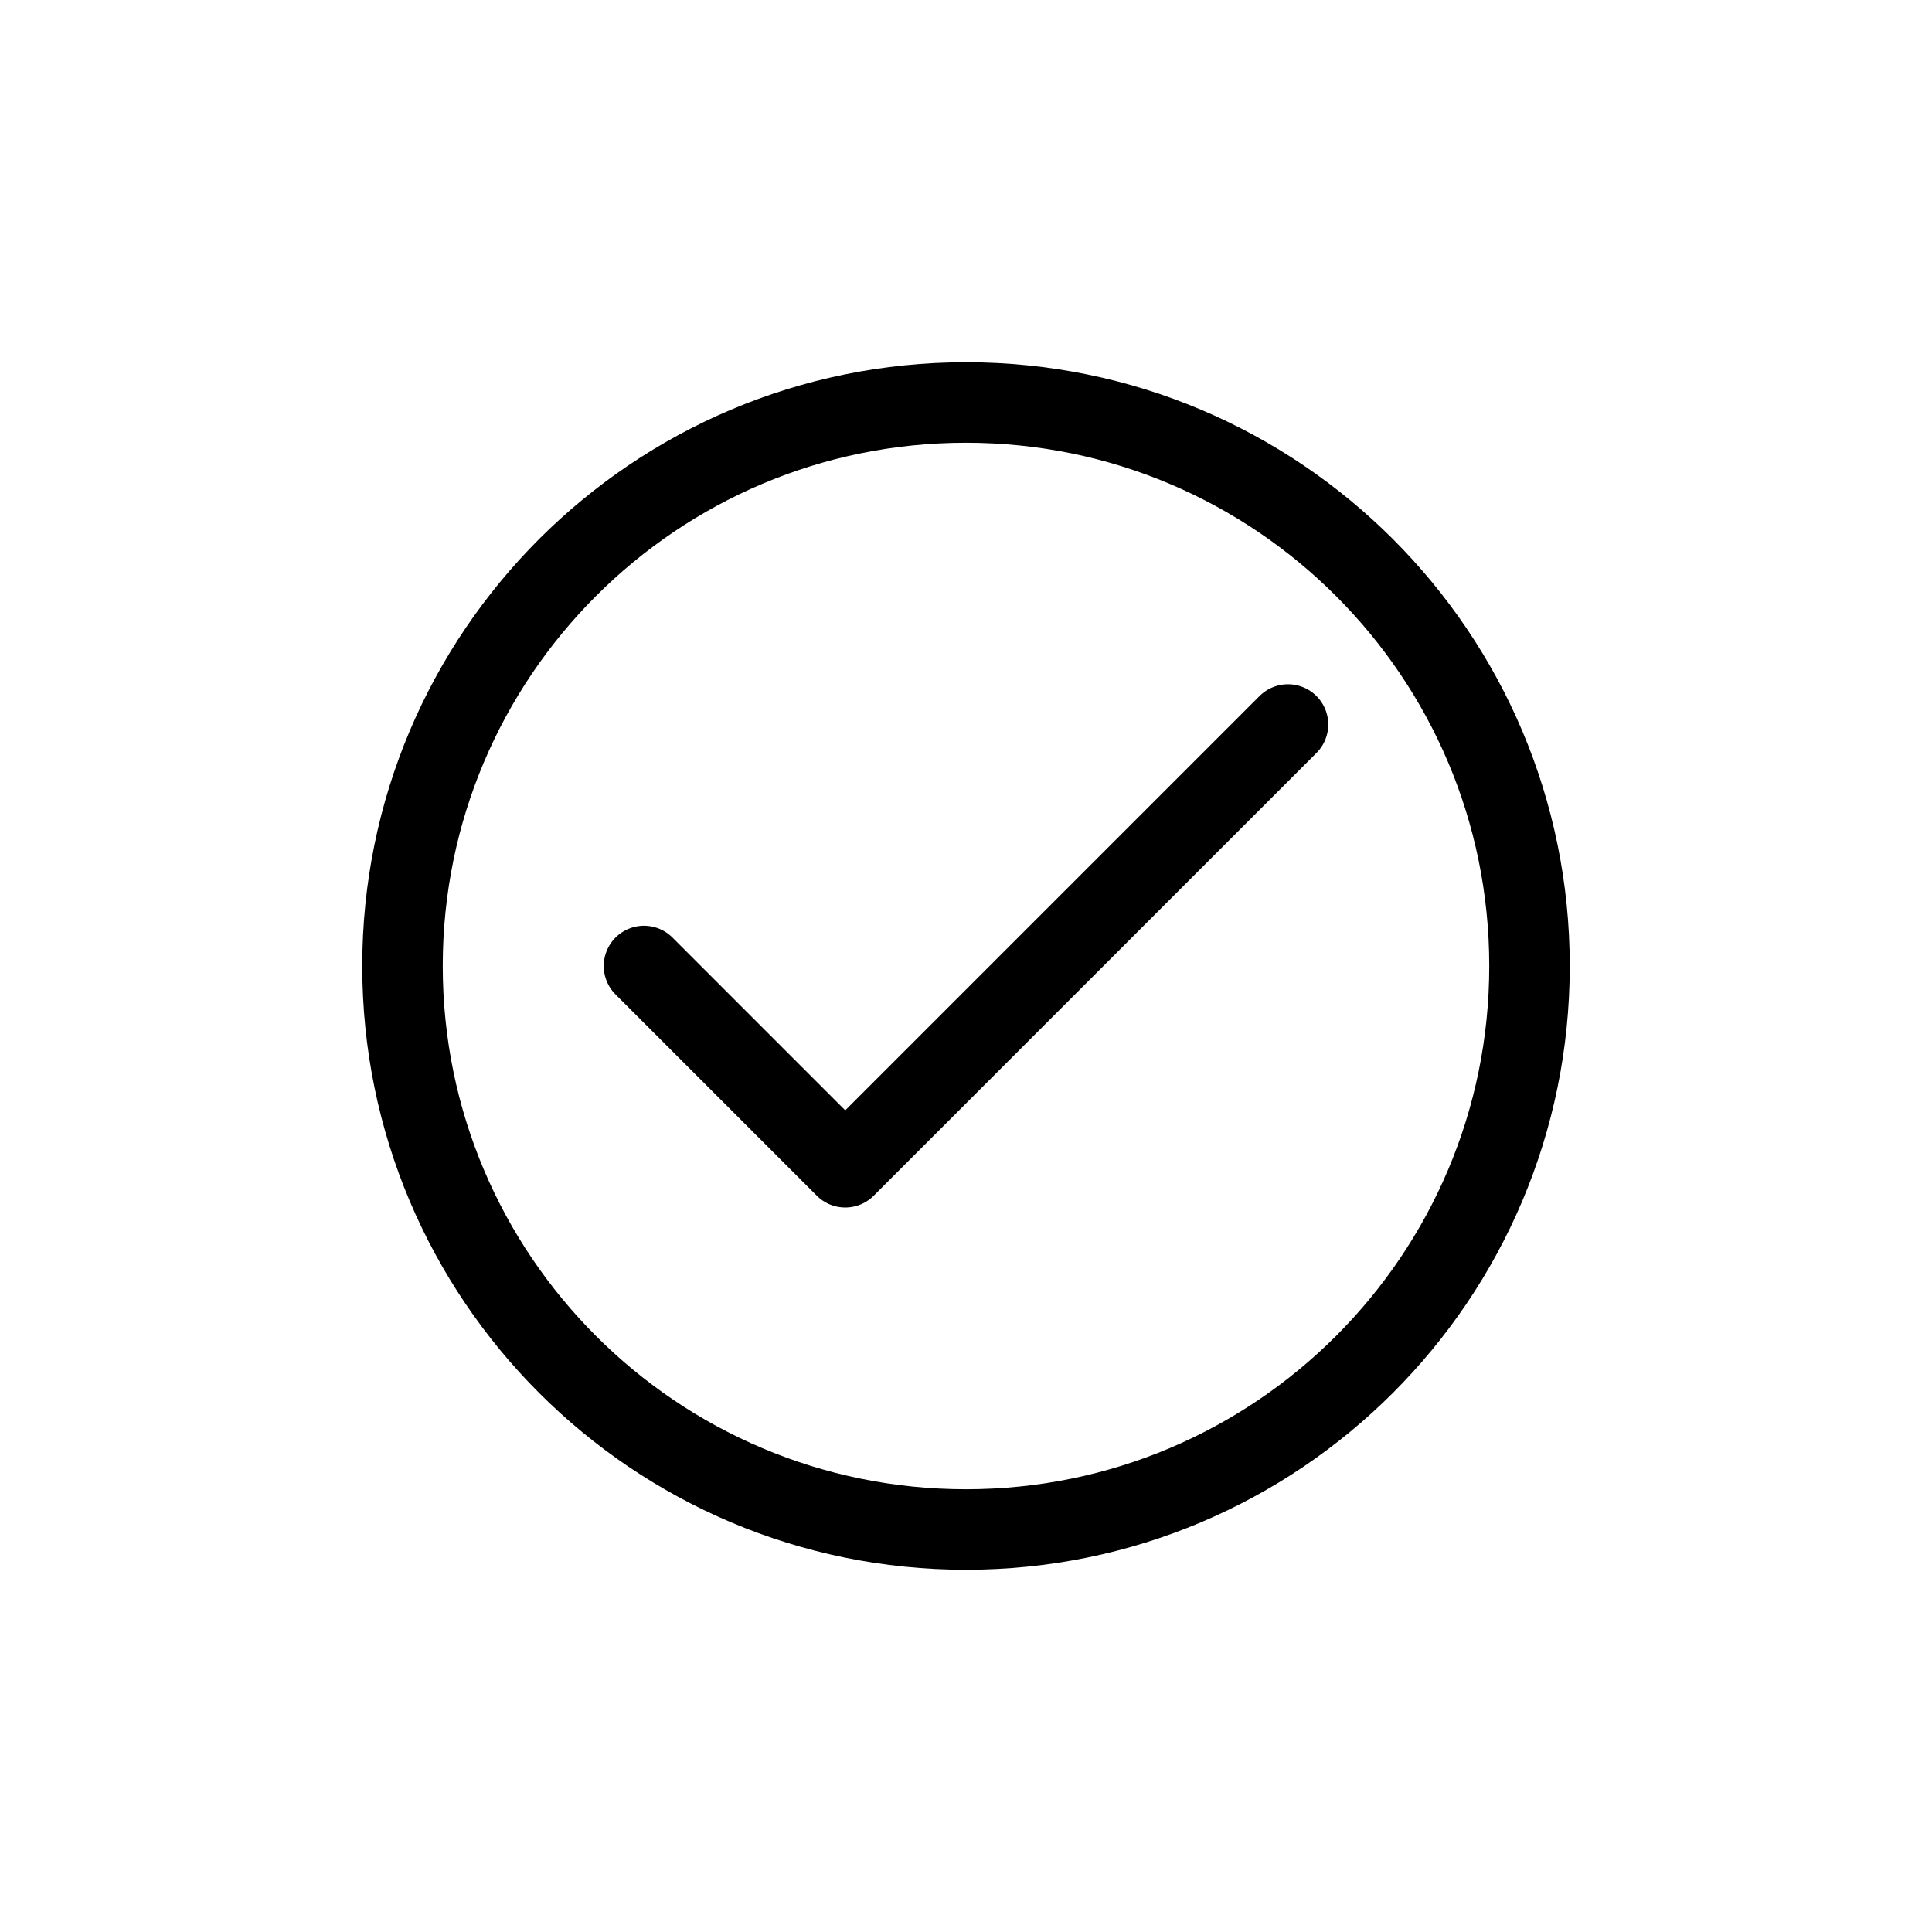
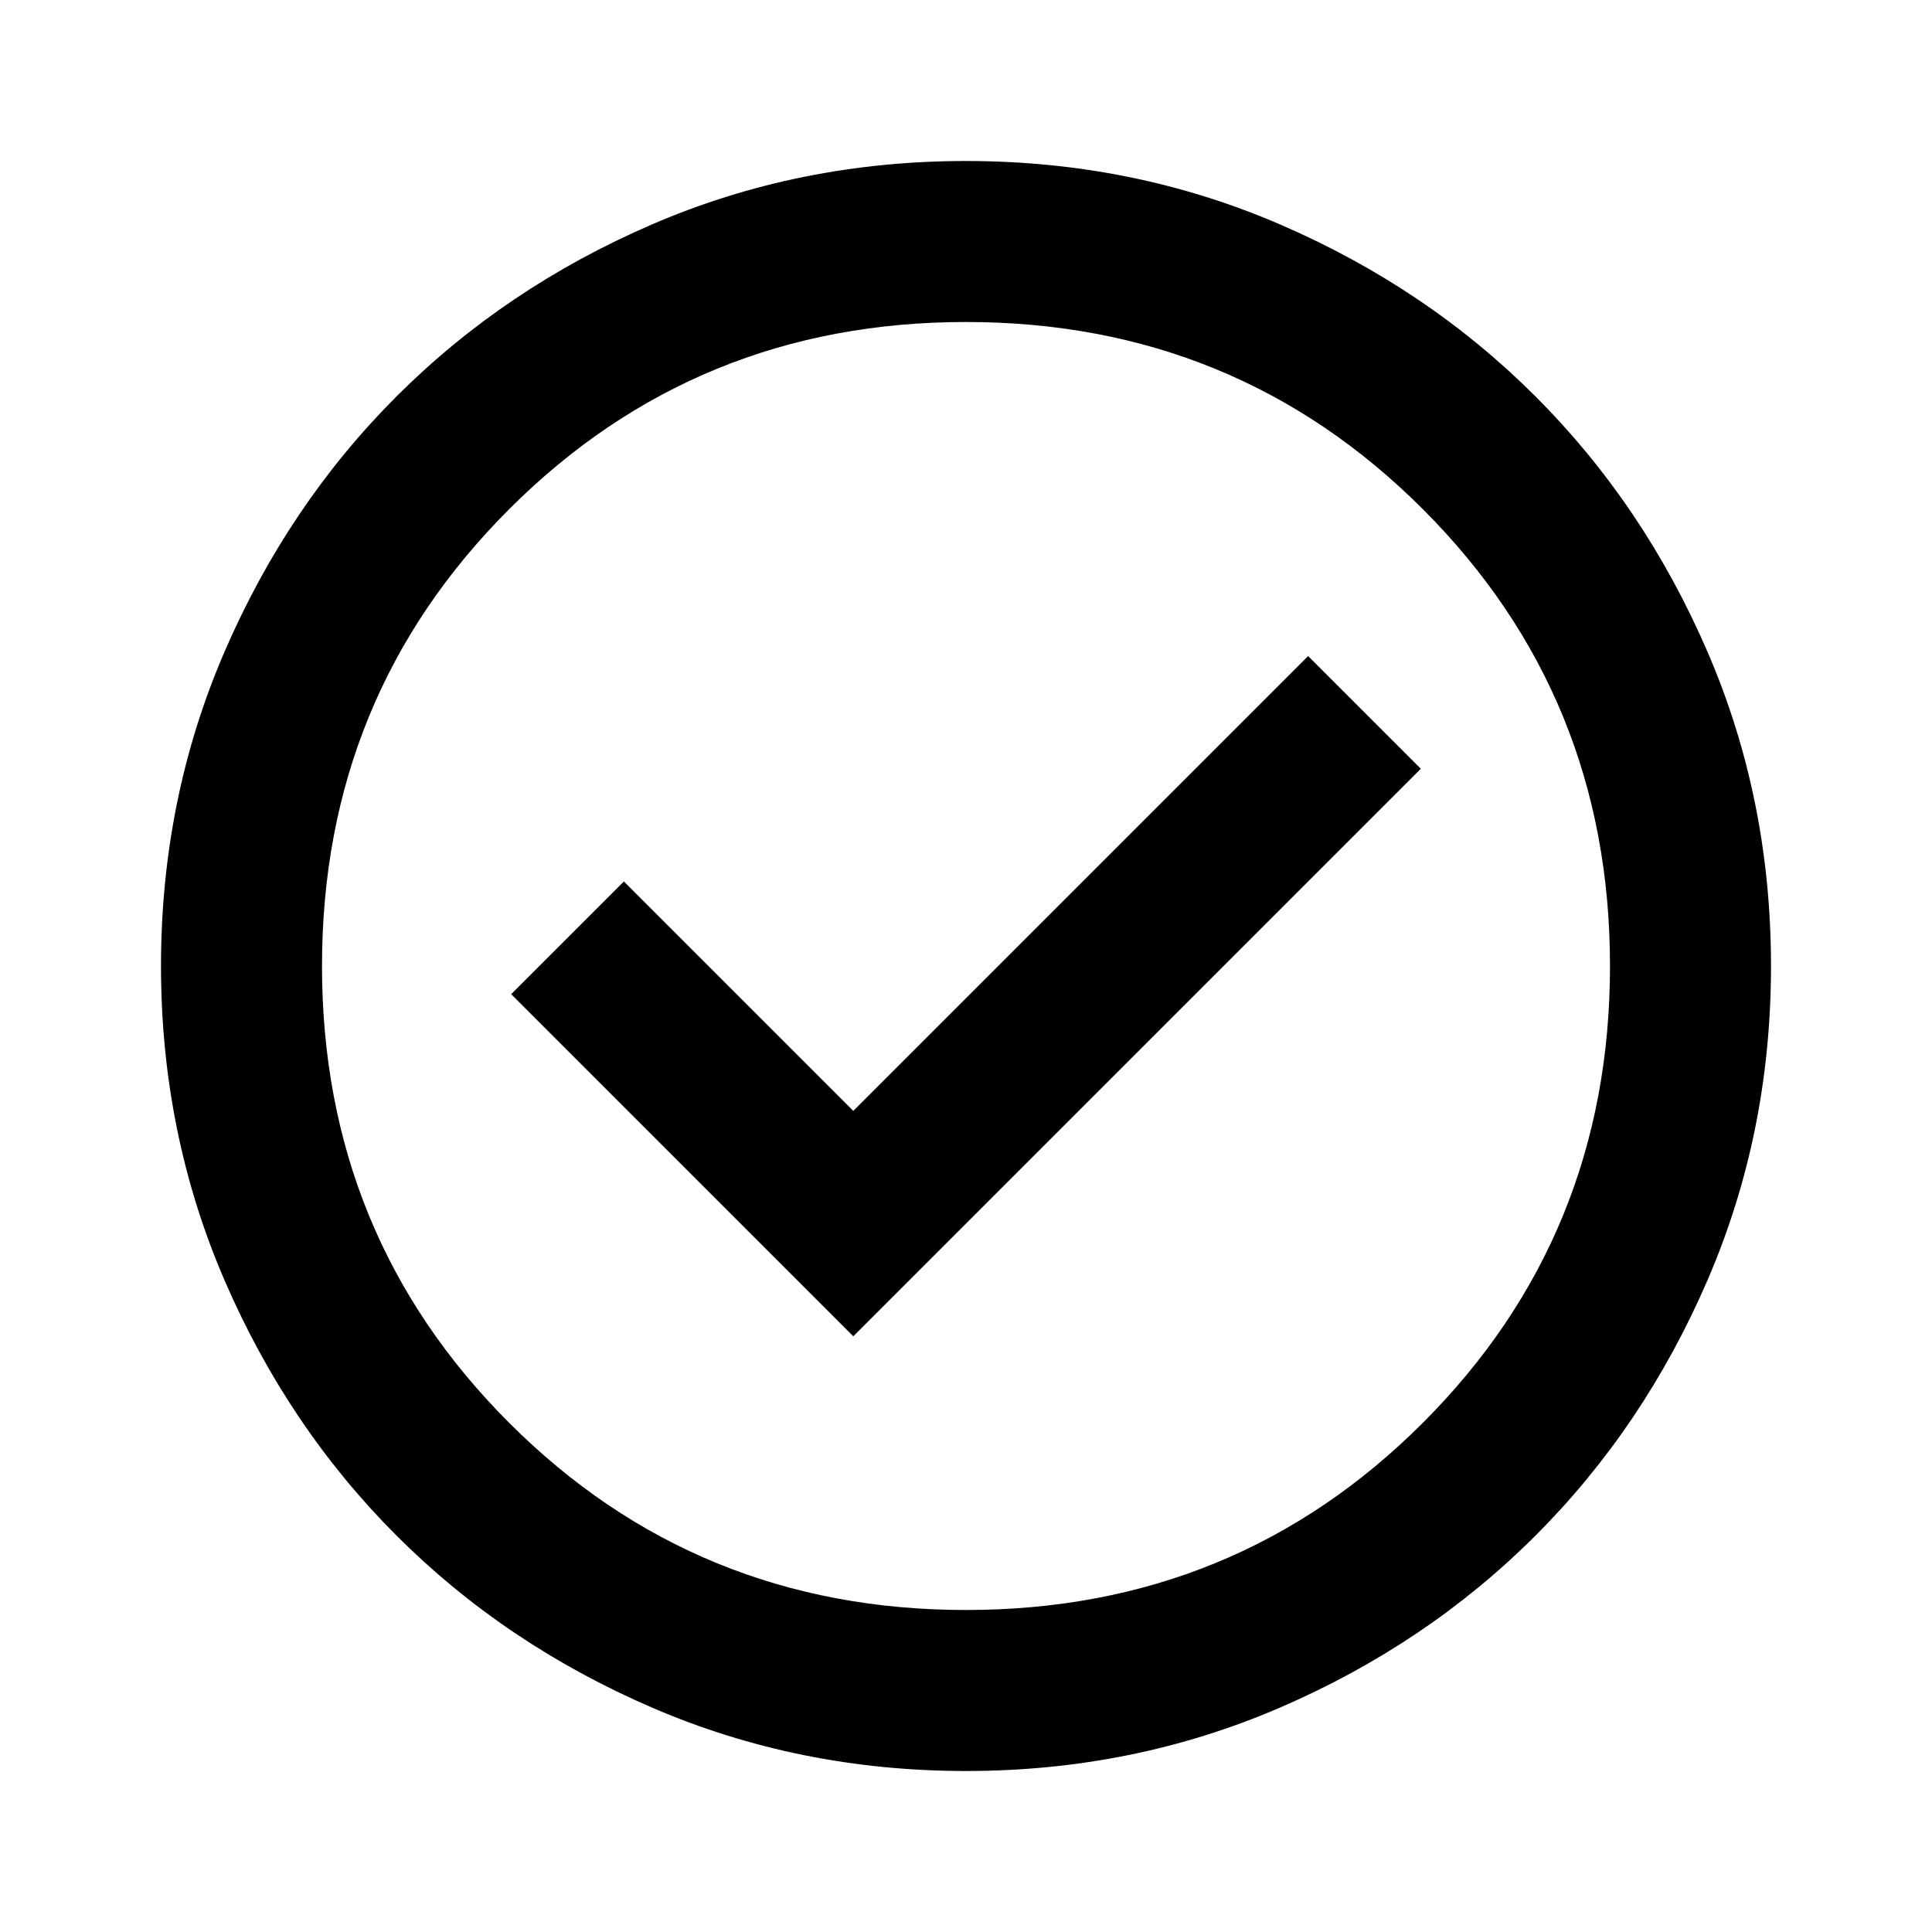
- <svg xmlns="http://www.w3.org/2000/svg" version="1.1" width="48" height="48" viewBox="0 0 48 48">
-   <circle style="fill:none;stroke:#000000;stroke-width:2" cx="24" cy="24" r="14" />
-   <polyline style="fill:none;stroke:#000000;stroke-width:2;stroke-linecap:round;stroke-linejoin:round" points="16,24 21,29 32,18" />
+ <svg xmlns="http://www.w3.org/2000/svg" height="24" width="24" viewBox="0 -960 960 960">
+   <path fill="#000000" d="m424-296 282-282-56-56-226 226-114-114-56 56 170 170Zm56 216q-83 0-156-31.5T197-197q-54-54-85.5-127T80-480q0-83 31.5-156T197-763q54-54 127-85.5T480-880q83 0 156 31.5T763-763q54 54 85.5 127T880-480q0 83-31.5 156T763-197q-54 54-127 85.5T480-80Zm0-80q134 0 227-93t93-227q0-134-93-227t-227-93q-134 0-227 93t-93 227q0 134 93 227t227 93Zm0-320Z" />
</svg>
